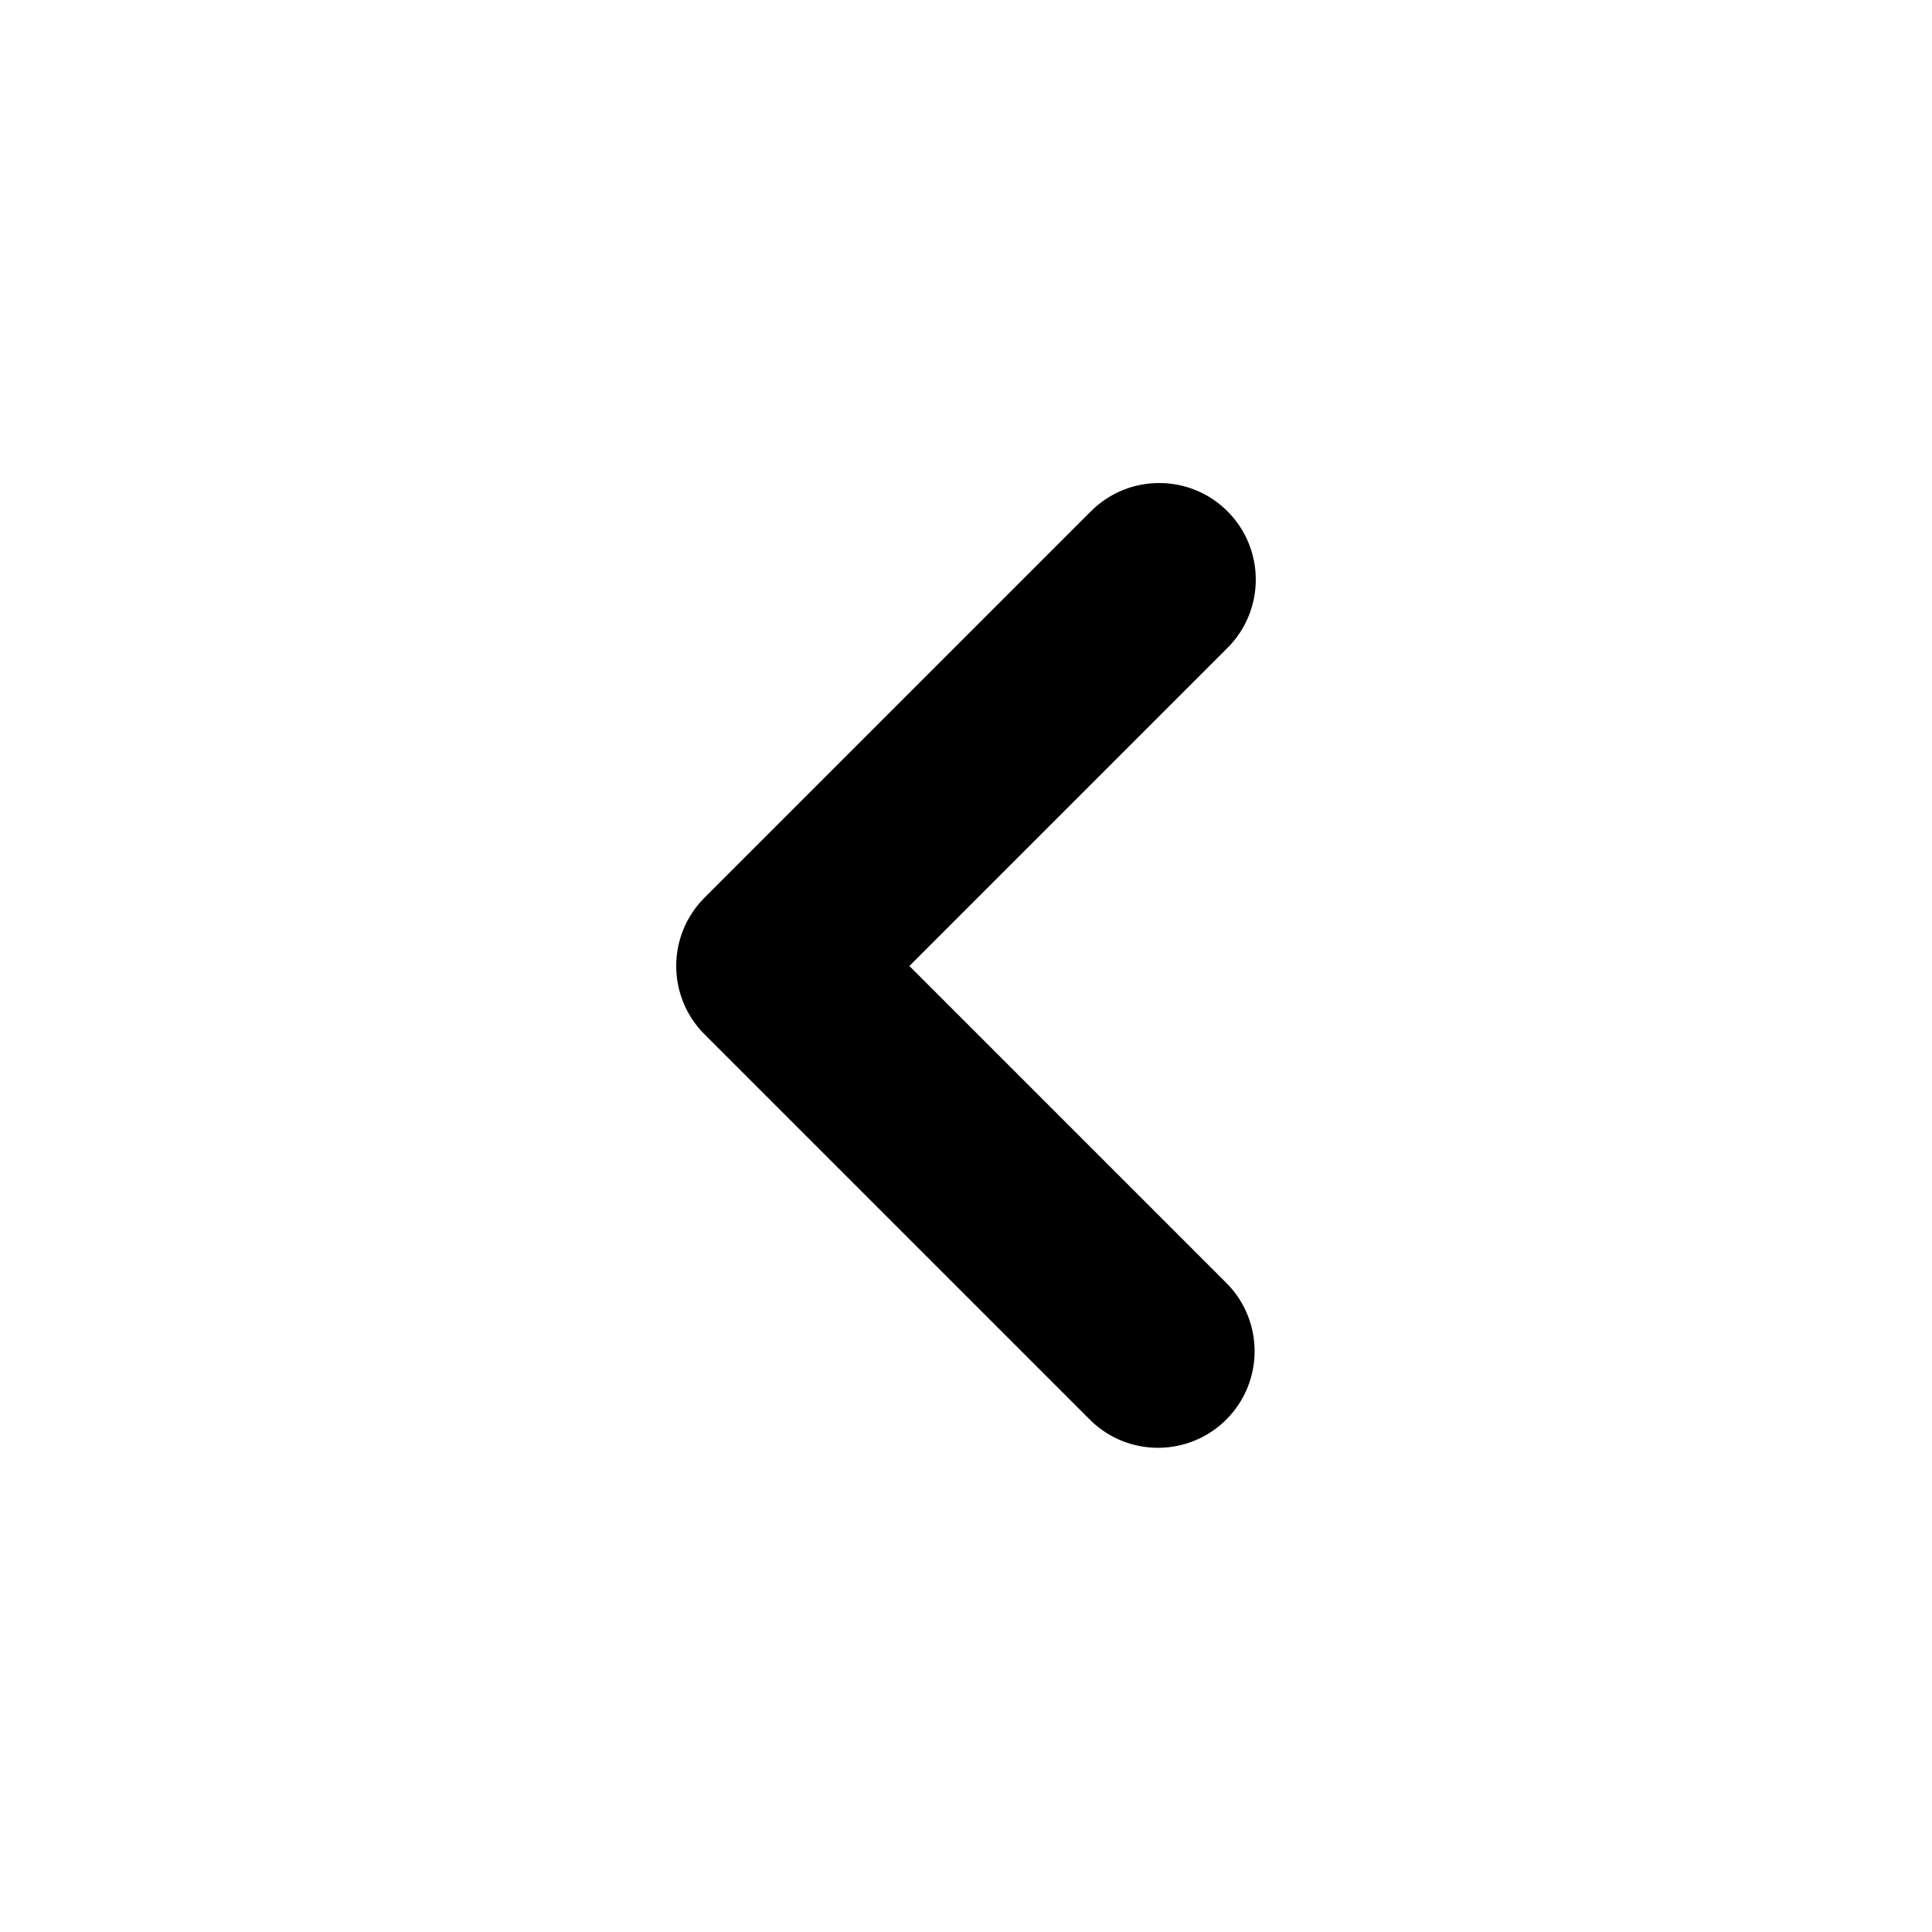
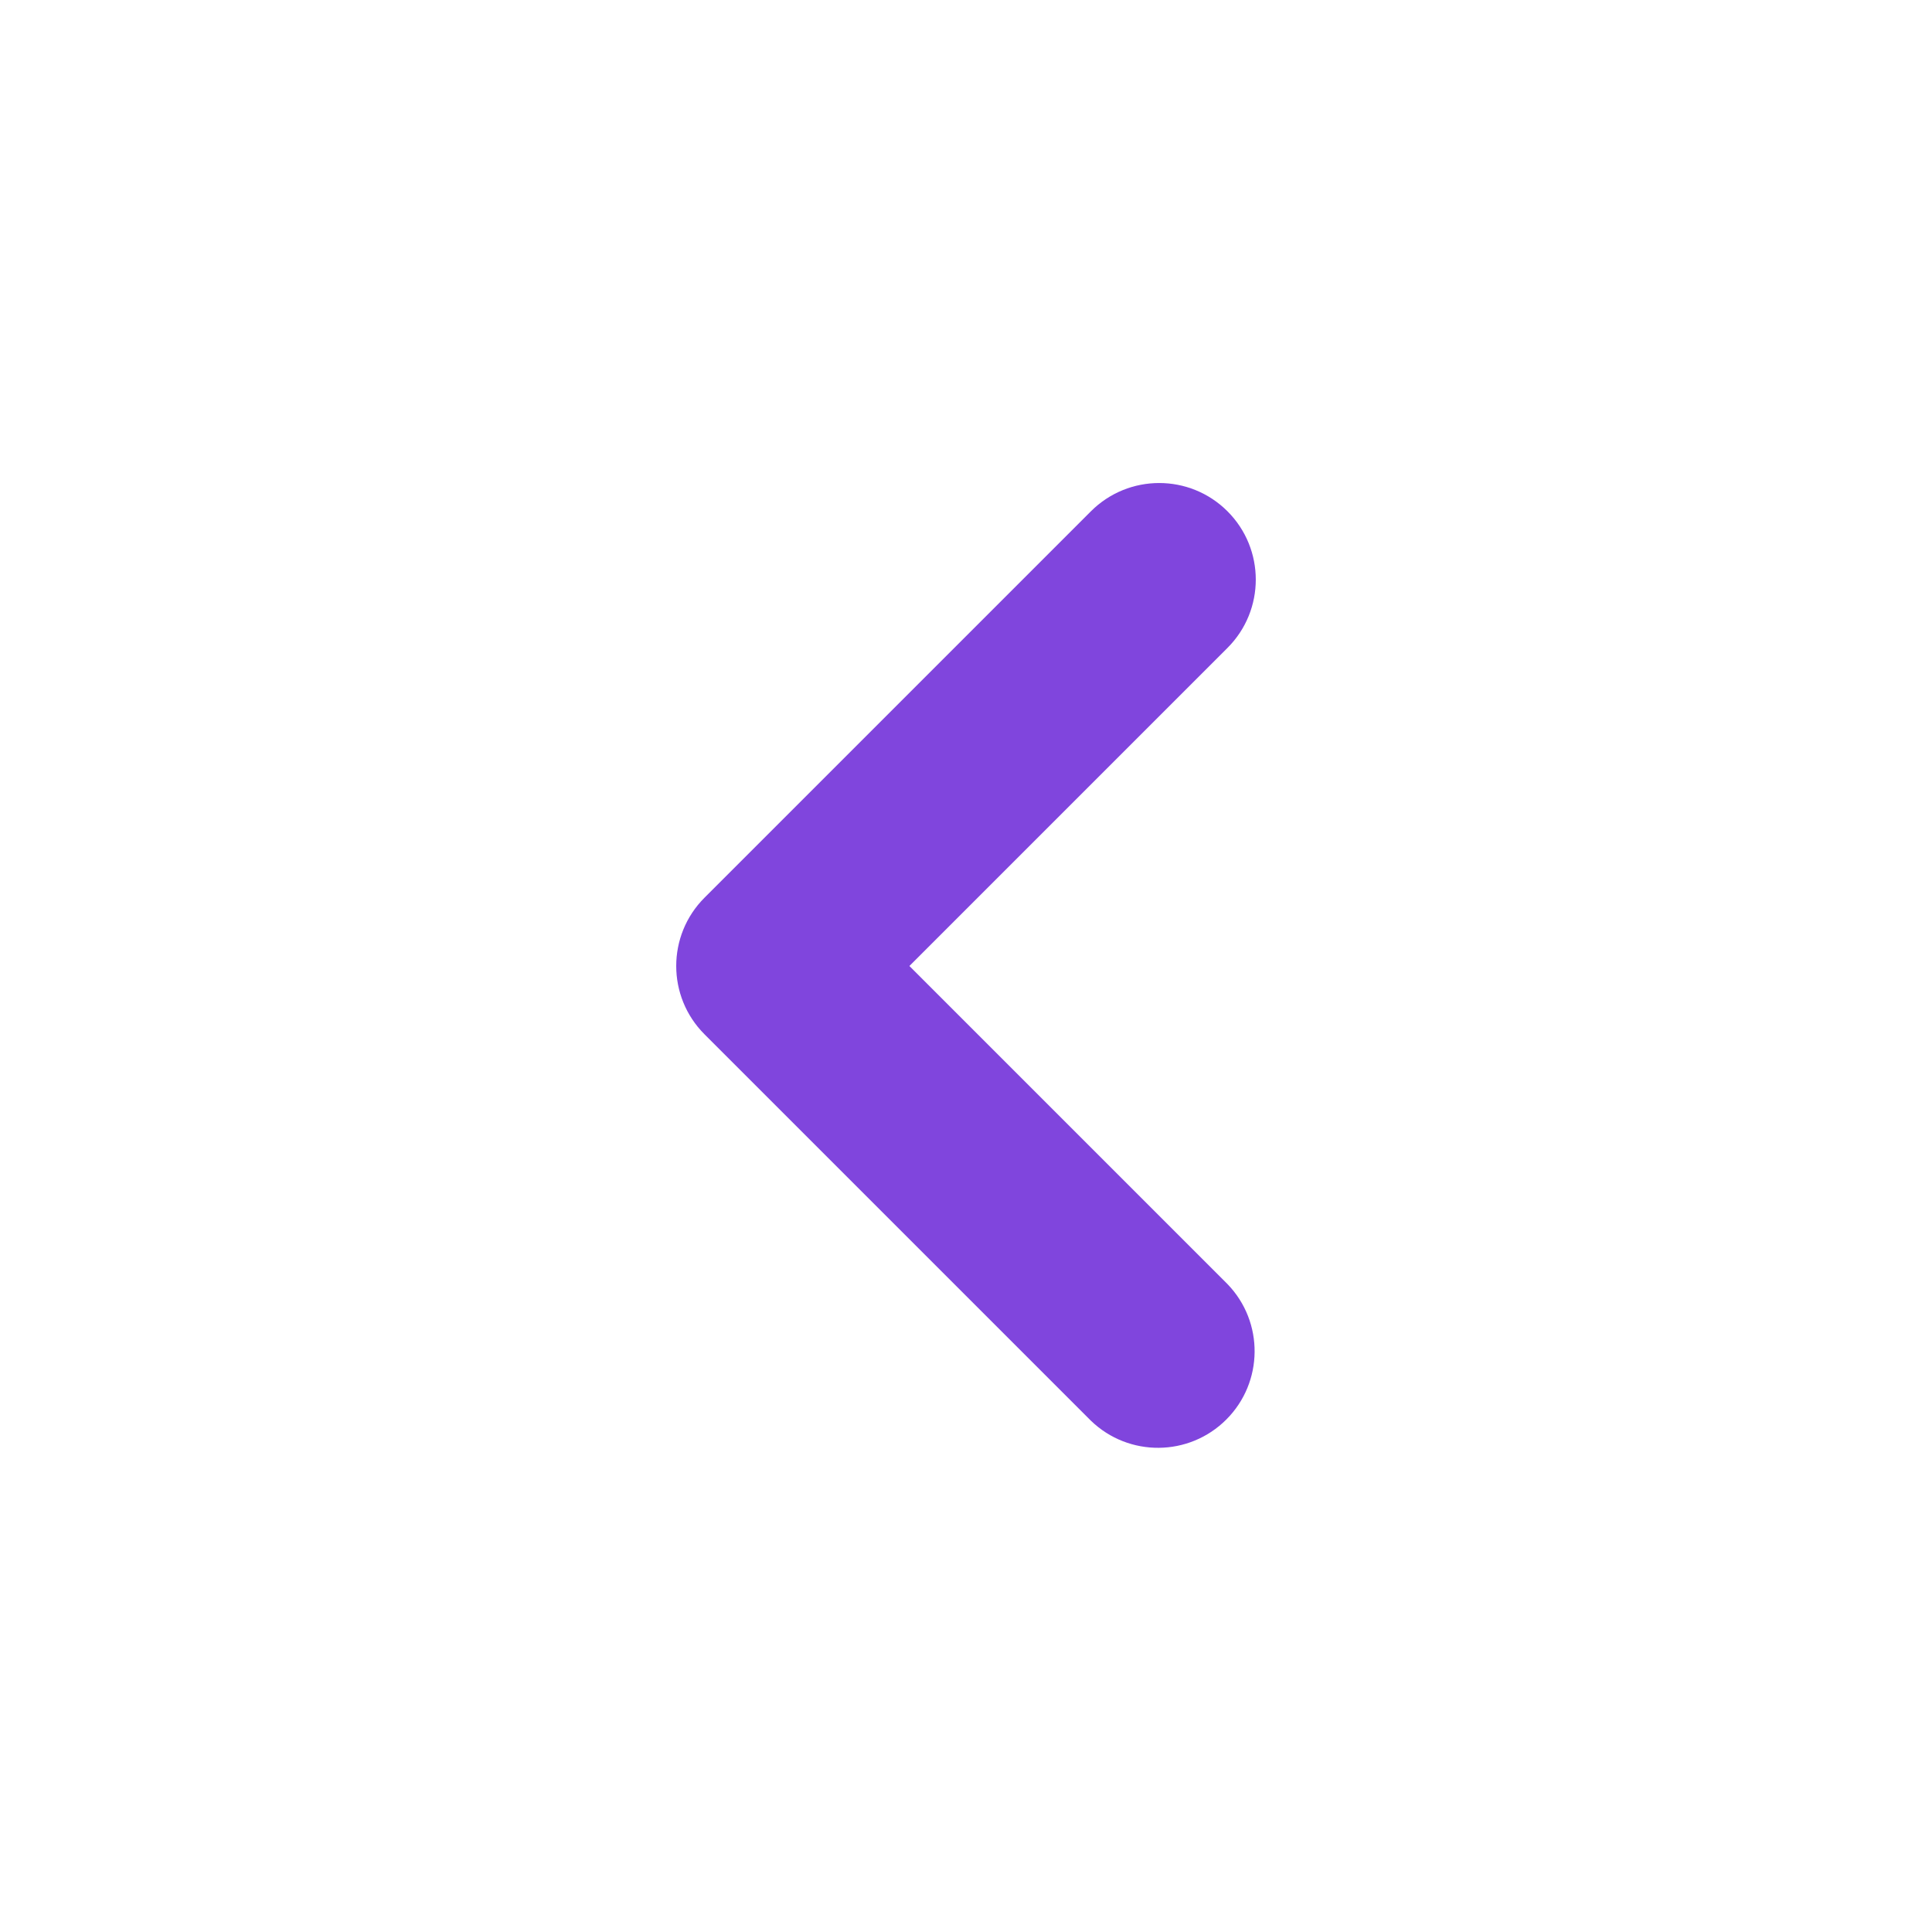
- <svg xmlns="http://www.w3.org/2000/svg" viewBox="0 0 20 20" fill="currentColor" aria-hidden="true" class="h-[24px] w-[24px] self-center cursor-pointer text-main2">
+ <svg xmlns="http://www.w3.org/2000/svg" viewBox="0 0 20 20" fill="currentColor" aria-hidden="true" class="h-[24px] w-[24px] self-center cursor-pointer text-main2" color="rgb(128 69 221)">
  <path fill-rule="evenodd" d="M12.707 5.293a1 1 0 010 1.414L9.414 10l3.293 3.293a1 1 0 01-1.414 1.414l-4-4a1 1 0 010-1.414l4-4a1 1 0 011.414 0z" clip-rule="evenodd" />
</svg>
